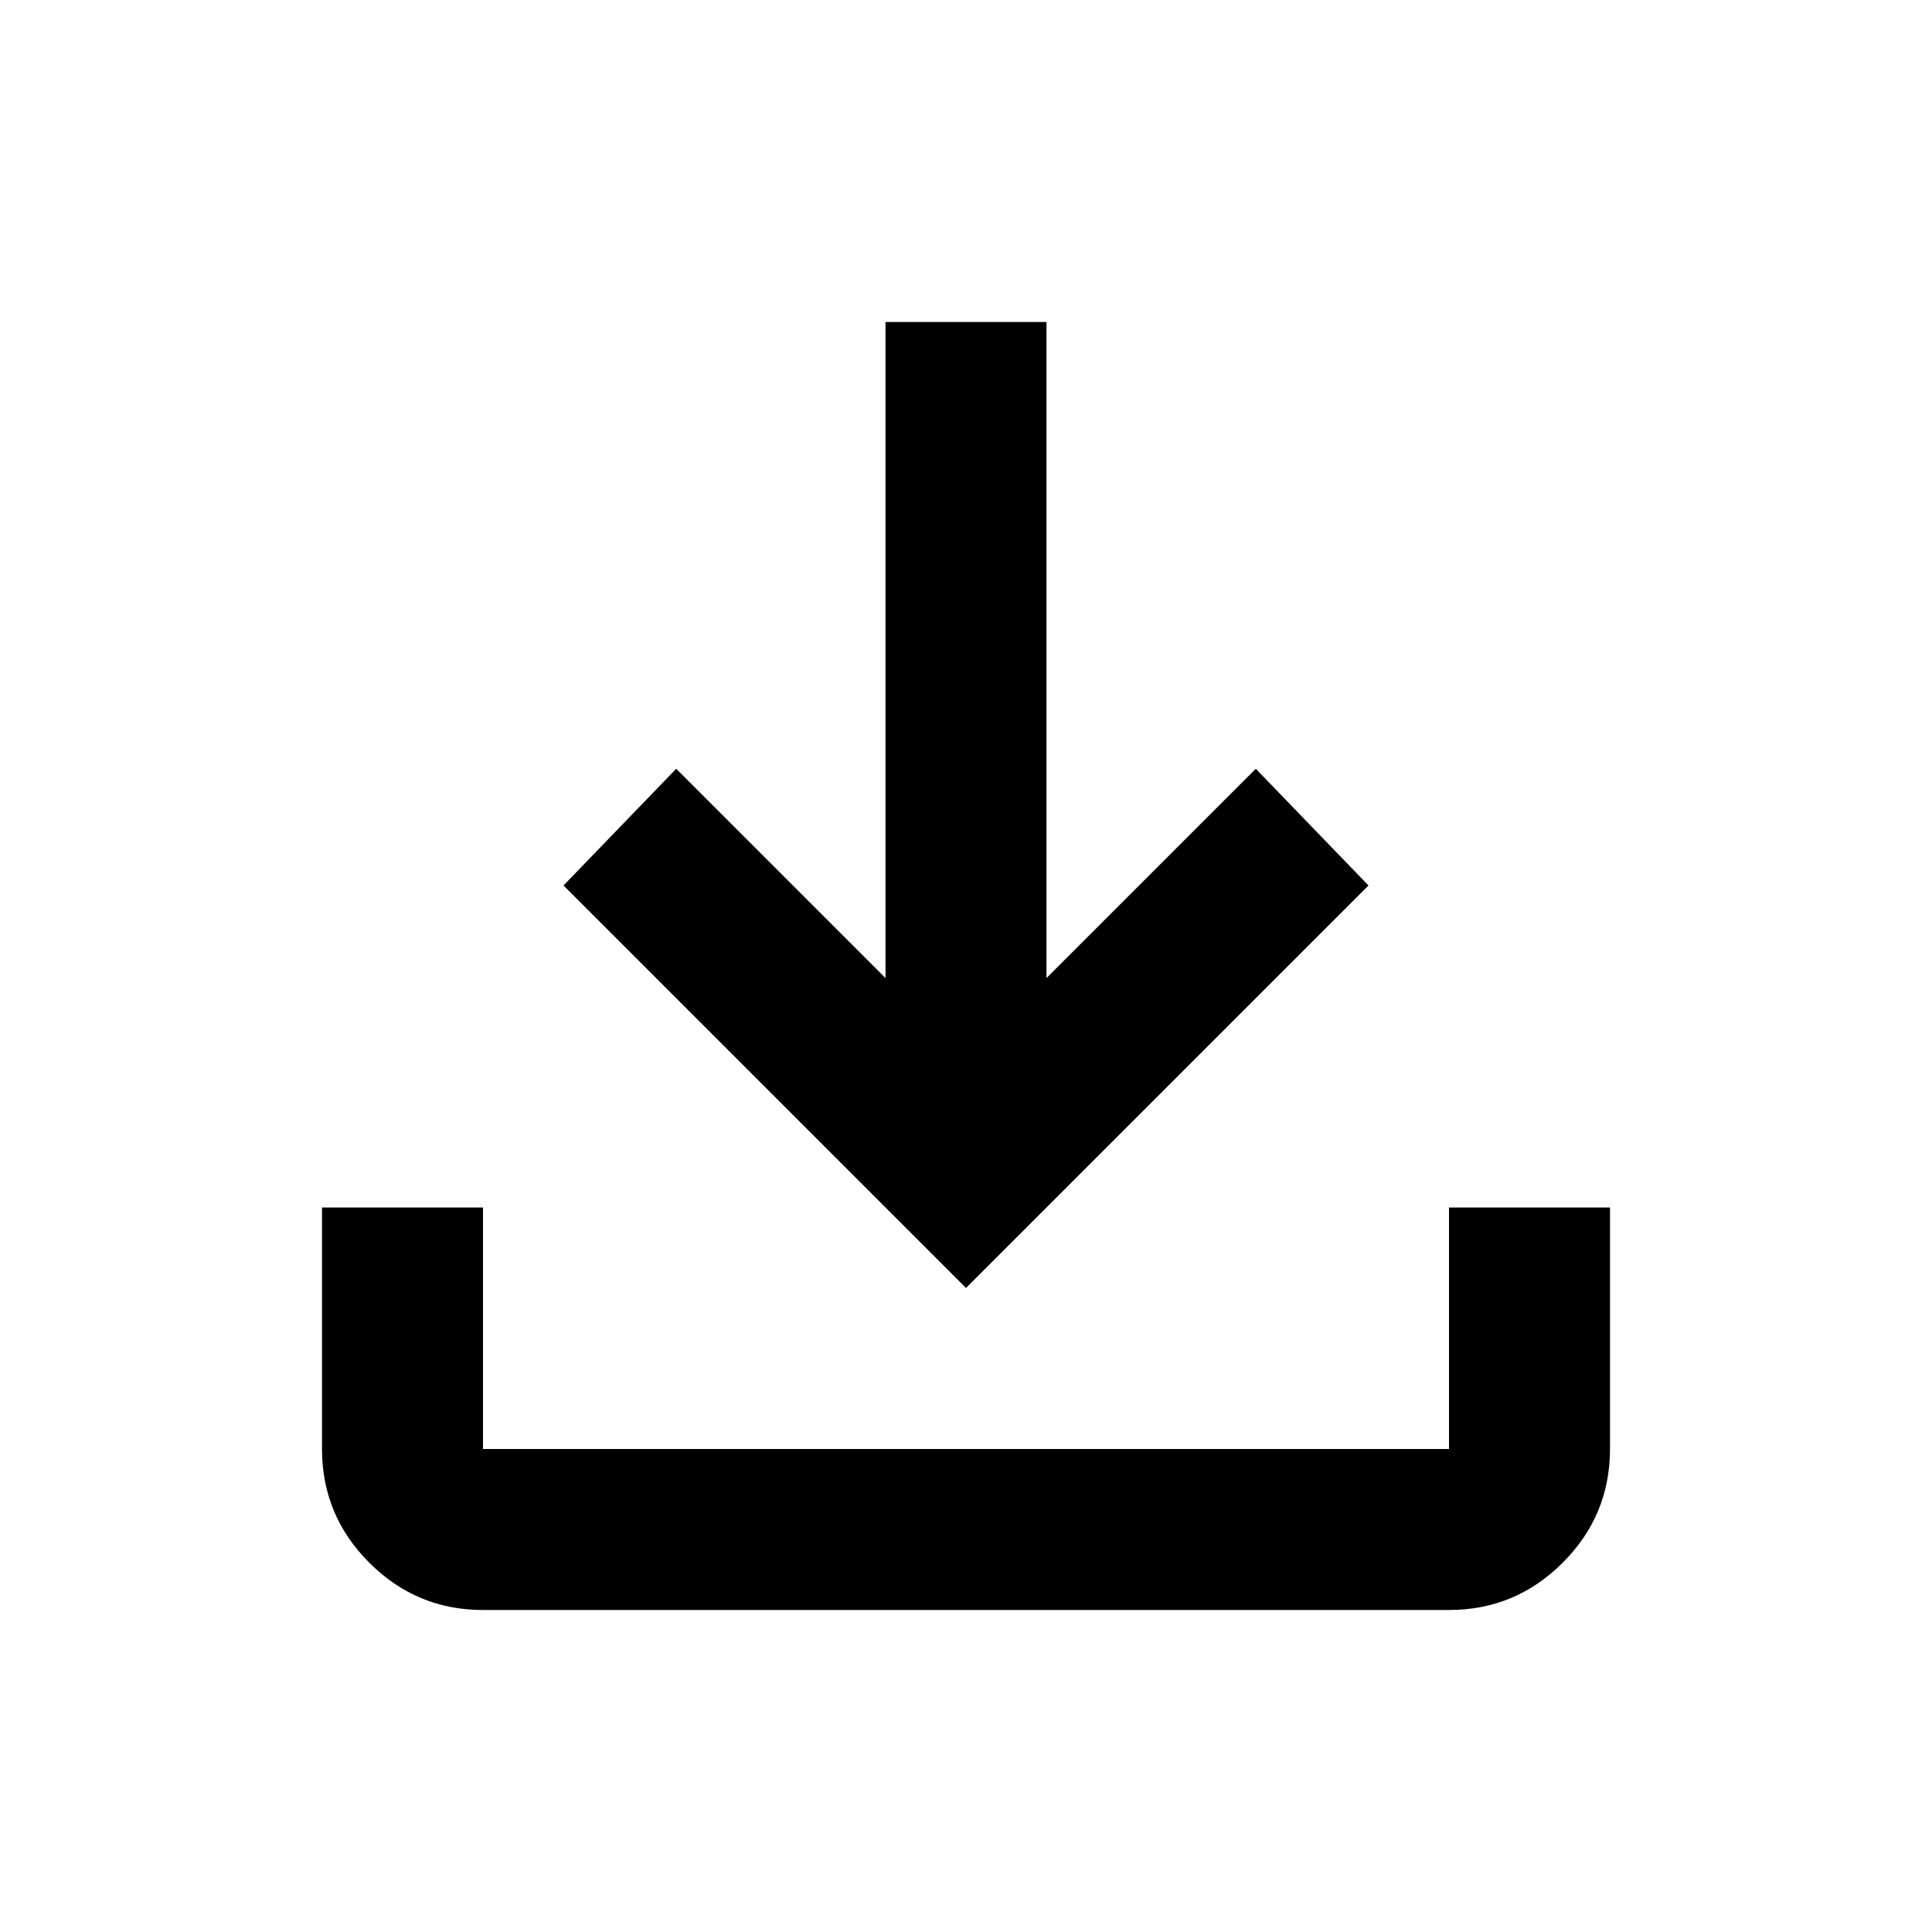
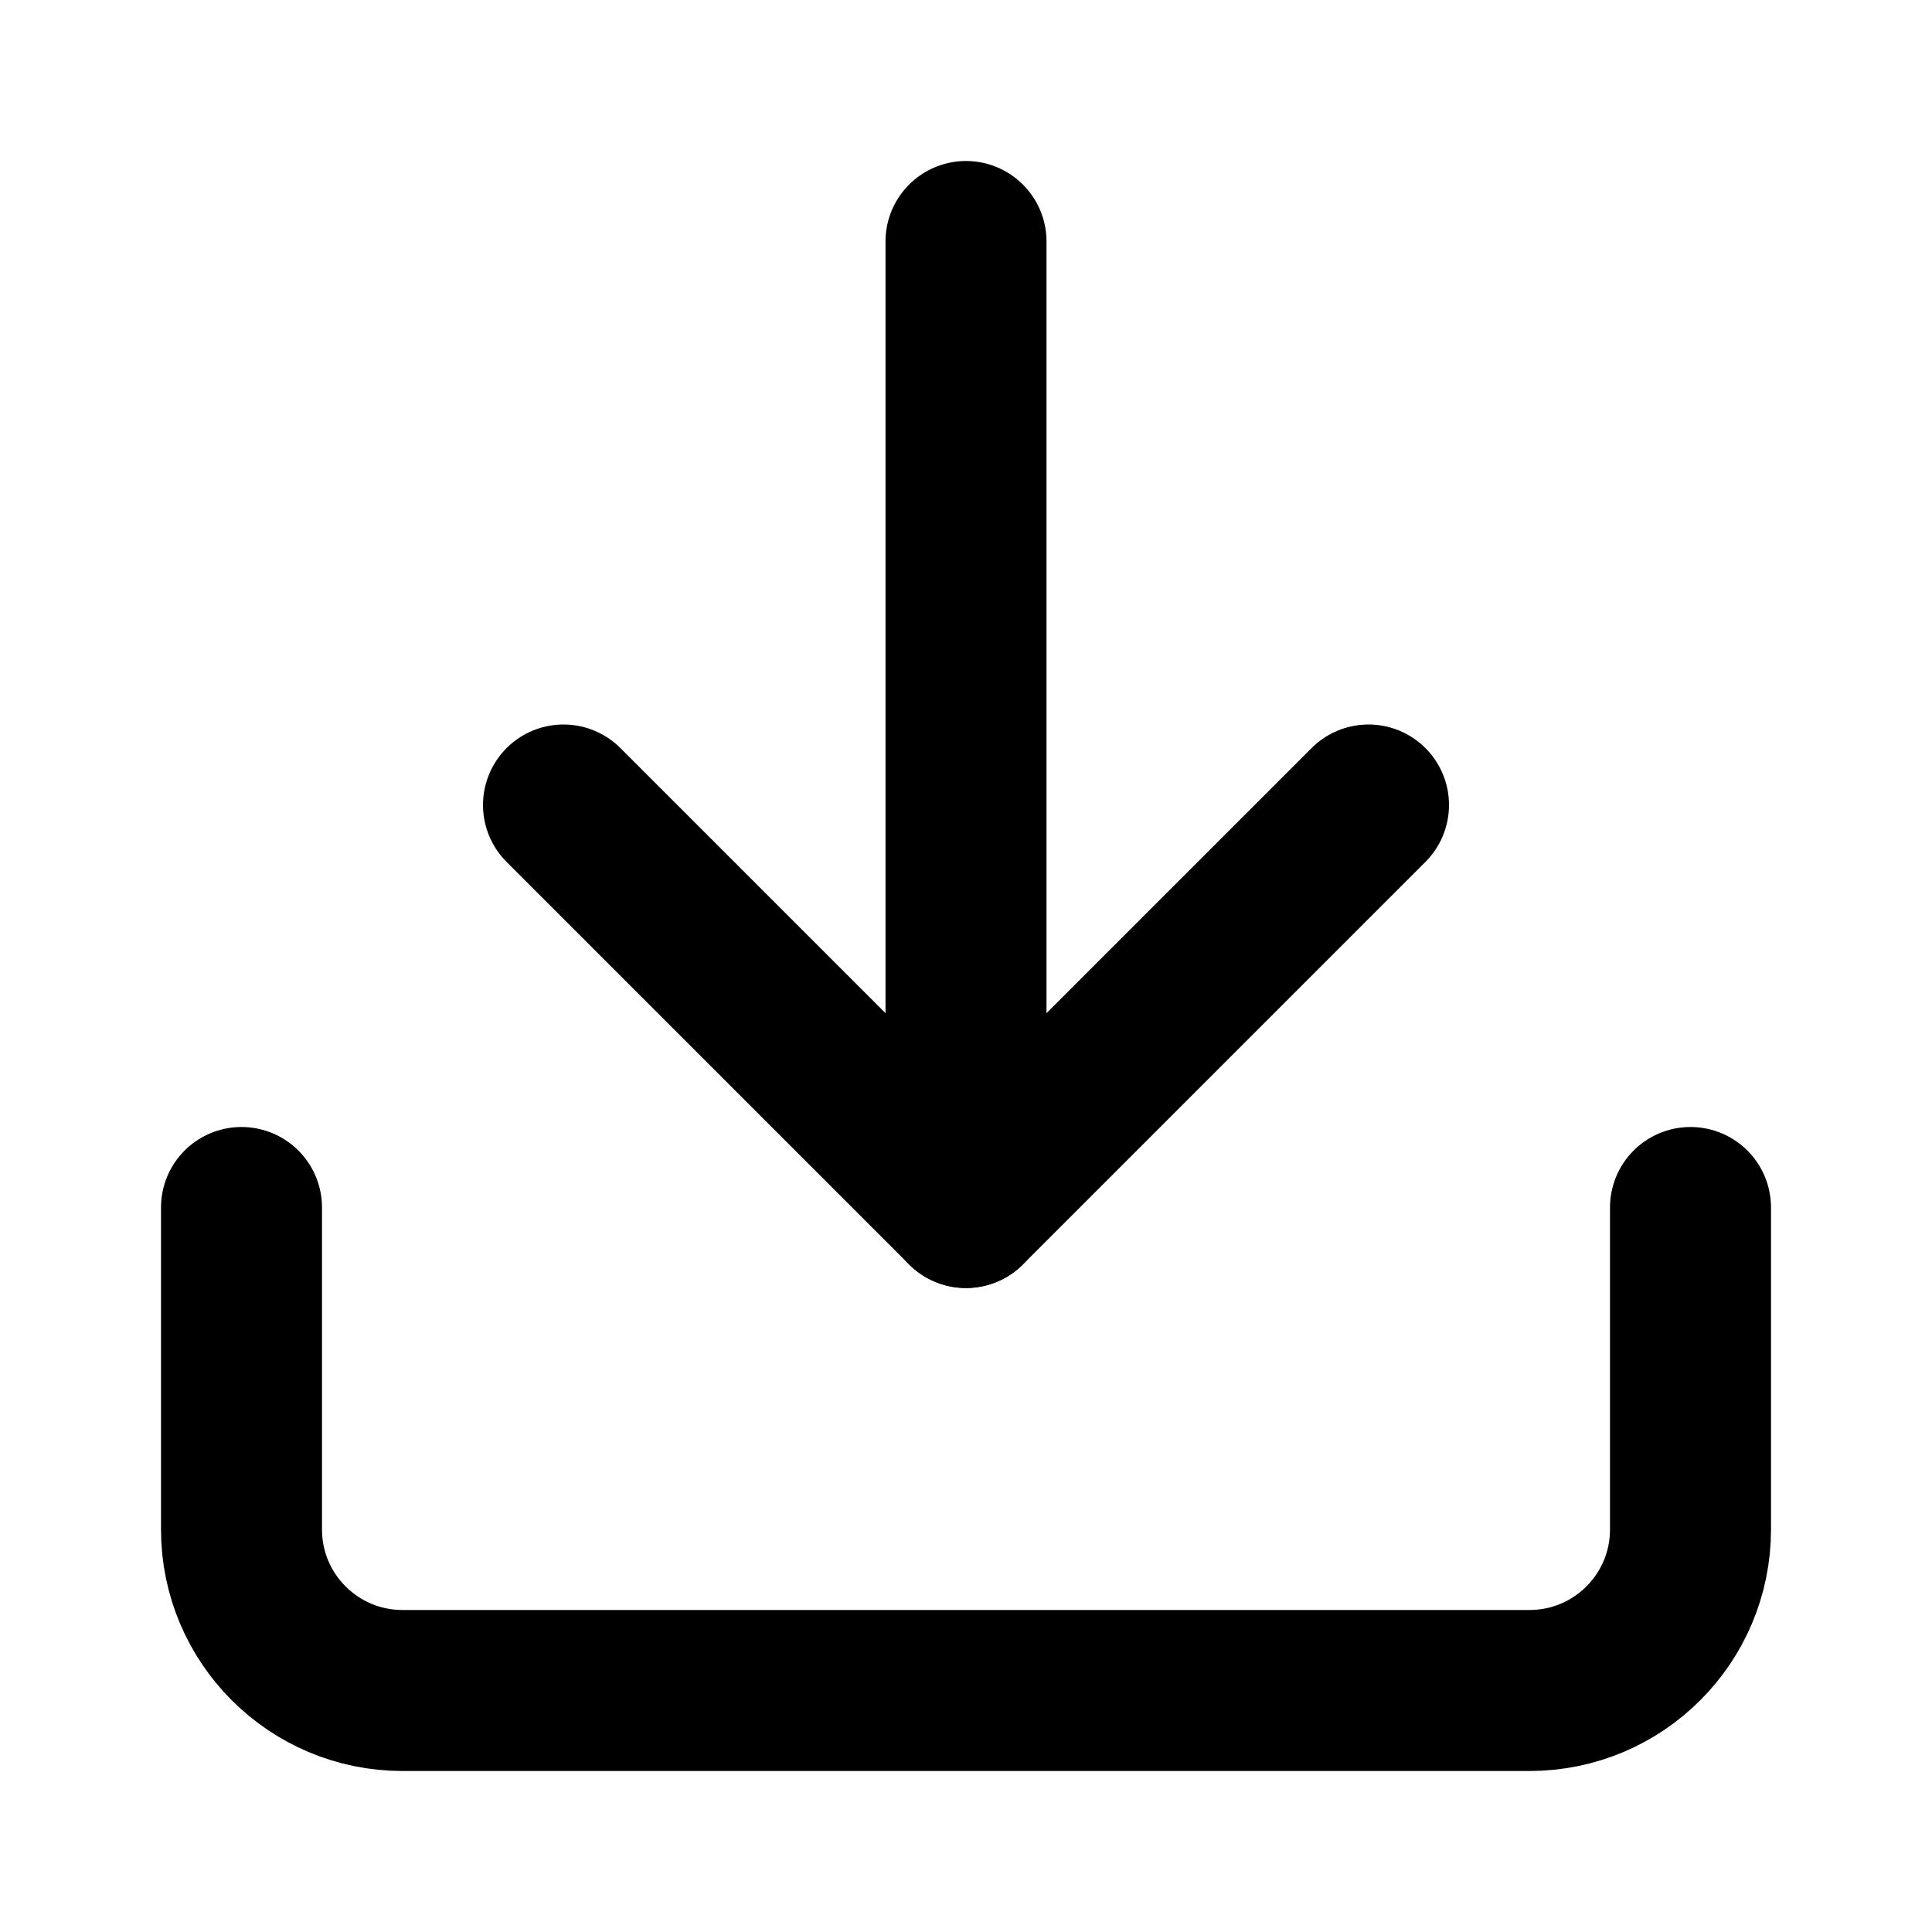
- <svg xmlns="http://www.w3.org/2000/svg" height="24" viewBox="0 -960 960 960" width="24">
-   <path d="M480-320 280-520l56-58 104 104v-326h80v326l104-104 56 58-200 200ZM240-160q-33 0-56.5-23.5T160-240v-120h80v120h480v-120h80v120q0 33-23.5 56.5T720-160H240Z" />
+ <svg xmlns="http://www.w3.org/2000/svg" width="24" height="24" viewBox="0 0 24 24" fill="none" stroke="#000" stroke-width="2" stroke-linecap="round" stroke-linejoin="round" class="feather feather-download">
+   <path d="M21 15v4a2 2 0 0 1-2 2H5a2 2 0 0 1-2-2v-4" />
+   <polyline points="7 10 12 15 17 10" />
+   <line x1="12" y1="15" x2="12" y2="3" />
</svg>
